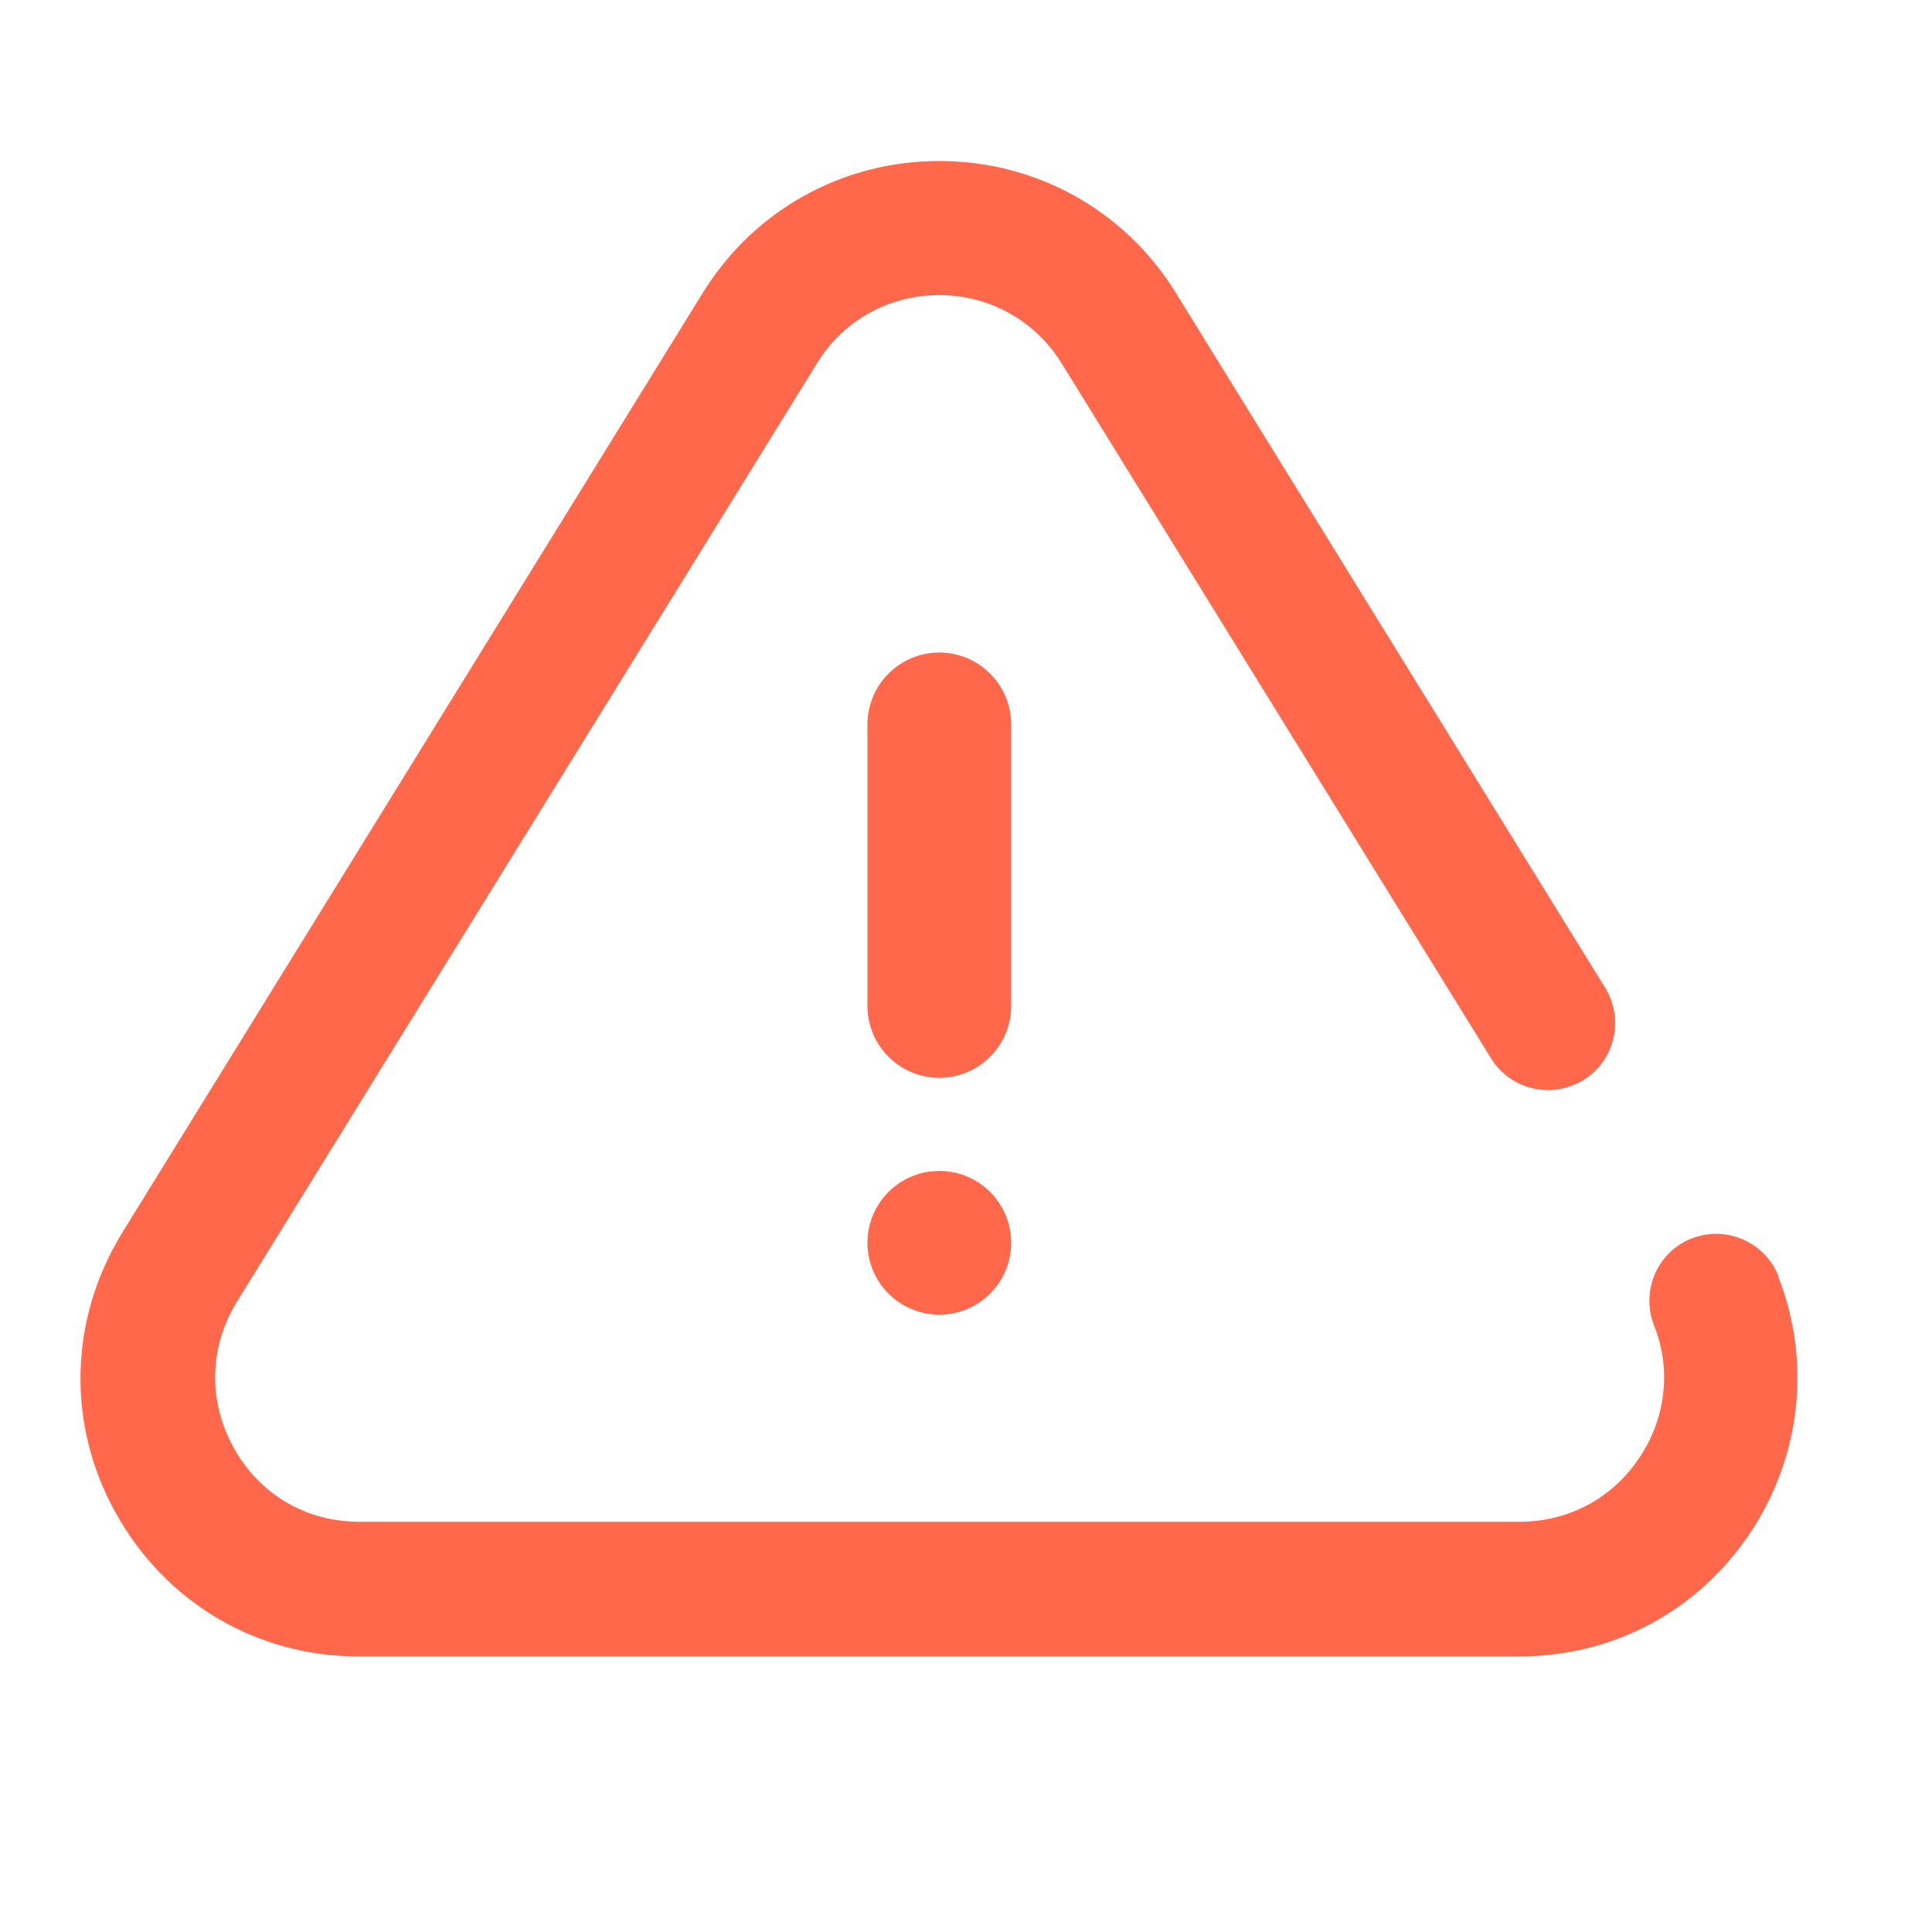
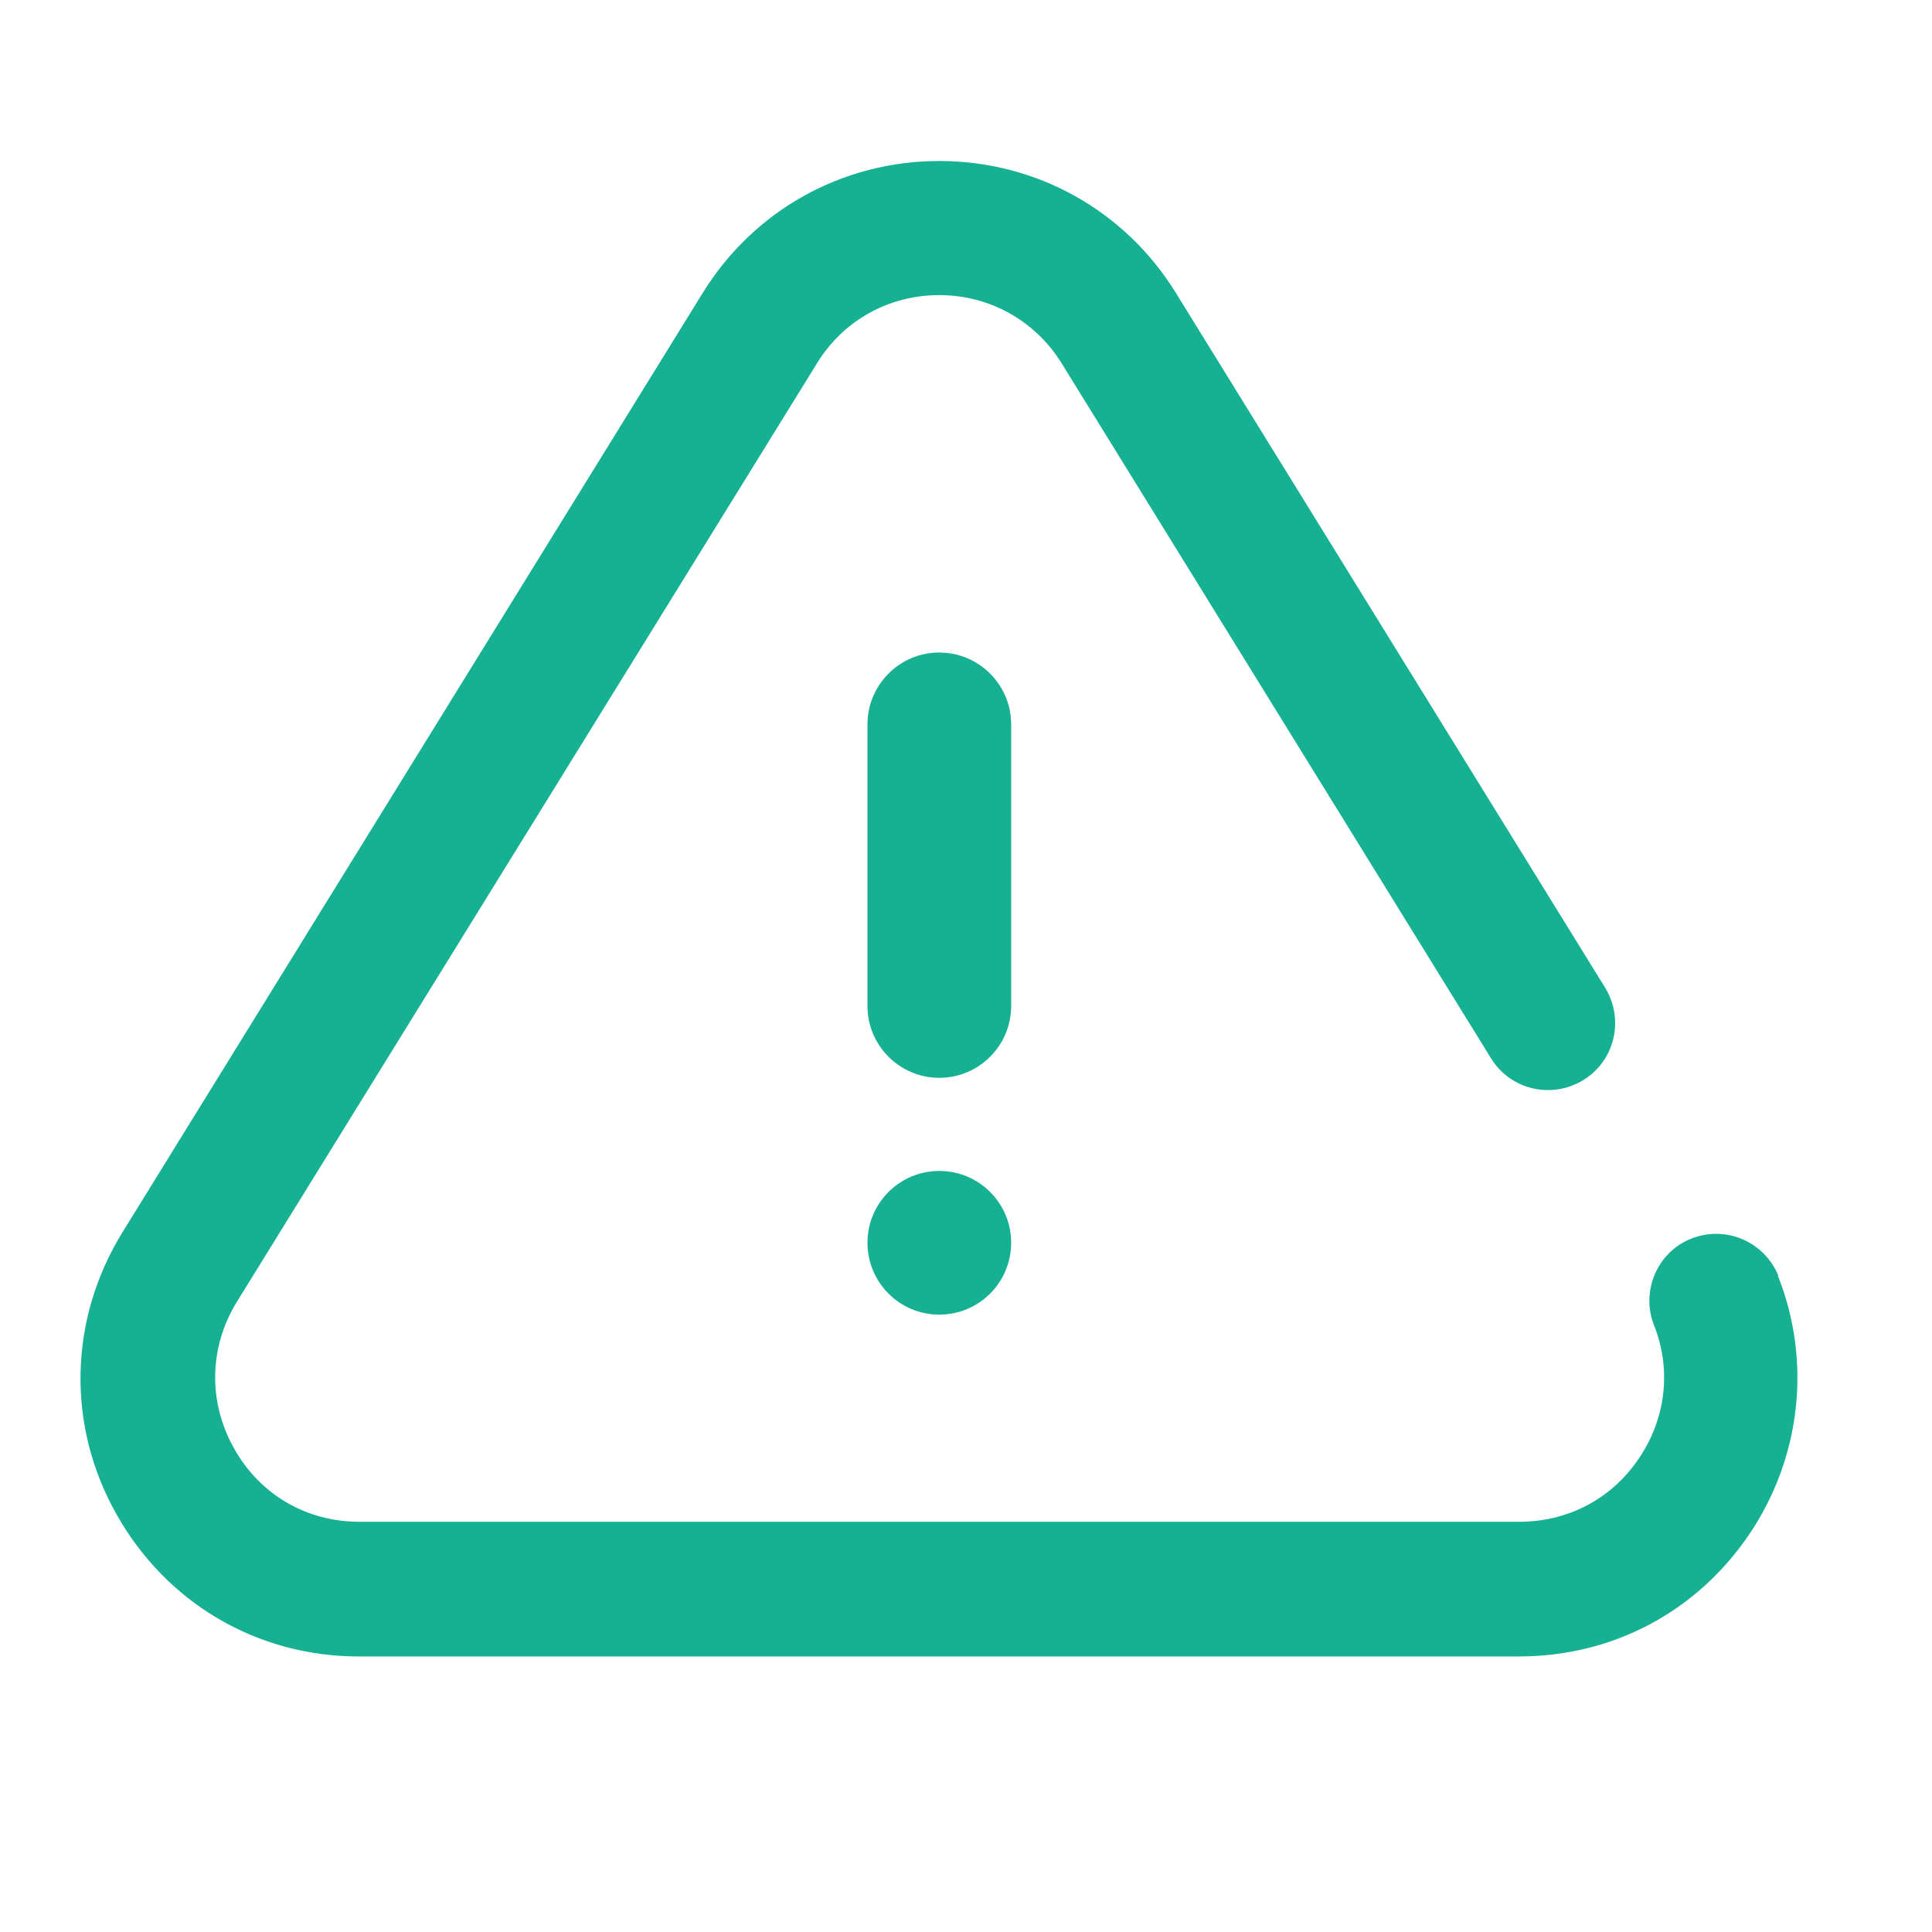
<svg xmlns="http://www.w3.org/2000/svg" width="24" height="24" viewBox="0 0 24 24" fill="none">
-   <path d="M22.093 15.851C21.92 15.425 21.44 15.218 21.014 15.385C20.587 15.551 20.38 16.038 20.547 16.464C20.767 17.011 20.694 17.631 20.354 18.124C20.02 18.617 19.481 18.904 18.874 18.904H4.463C3.803 18.904 3.223 18.564 2.903 17.984C2.583 17.411 2.597 16.731 2.943 16.171L10.149 4.513C10.475 3.98 11.042 3.666 11.668 3.666C12.295 3.666 12.862 3.986 13.188 4.513L18.521 13.145C18.761 13.538 19.274 13.658 19.667 13.418C20.061 13.178 20.18 12.665 19.941 12.272L14.608 3.64C13.975 2.613 12.875 2 11.668 2C10.462 2 9.362 2.613 8.729 3.64L1.523 15.305C0.857 16.384 0.823 17.698 1.443 18.804C2.063 19.911 3.19 20.577 4.456 20.577H18.867C20.034 20.577 21.074 20.024 21.727 19.064C22.373 18.111 22.507 16.911 22.087 15.851H22.093Z" fill="#FF684B" />
-   <path fill-rule="evenodd" clip-rule="evenodd" d="M11.668 13.389C11.176 13.389 10.776 12.989 10.776 12.496L10.776 8.999C10.776 8.506 11.176 8.106 11.668 8.106C12.161 8.106 12.561 8.506 12.561 8.999L12.561 12.496C12.561 12.989 12.161 13.389 11.668 13.389Z" fill="#FF684B" />
-   <path d="M11.668 14.546C11.175 14.546 10.776 14.945 10.776 15.438C10.776 15.931 11.175 16.331 11.668 16.331C12.162 16.331 12.561 15.931 12.561 15.438C12.561 14.945 12.162 14.546 11.668 14.546Z" fill="#FF684B" />
+   <path d="M22.093 15.851C21.92 15.425 21.44 15.218 21.014 15.385C20.587 15.551 20.38 16.038 20.547 16.464C20.767 17.011 20.694 17.631 20.354 18.124C20.02 18.617 19.481 18.904 18.874 18.904H4.463C3.803 18.904 3.223 18.564 2.903 17.984C2.583 17.411 2.597 16.731 2.943 16.171L10.149 4.513C10.475 3.98 11.042 3.666 11.668 3.666C12.295 3.666 12.862 3.986 13.188 4.513L18.521 13.145C18.761 13.538 19.274 13.658 19.667 13.418C20.061 13.178 20.18 12.665 19.941 12.272L14.608 3.64C13.975 2.613 12.875 2 11.668 2C10.462 2 9.362 2.613 8.729 3.64L1.523 15.305C0.857 16.384 0.823 17.698 1.443 18.804C2.063 19.911 3.19 20.577 4.456 20.577H18.867C20.034 20.577 21.074 20.024 21.727 19.064C22.373 18.111 22.507 16.911 22.087 15.851H22.093Z" fill="#16B093" />
+   <path fill-rule="evenodd" clip-rule="evenodd" d="M11.668 13.389C11.176 13.389 10.776 12.989 10.776 12.496L10.776 8.999C10.776 8.506 11.176 8.106 11.668 8.106C12.161 8.106 12.561 8.506 12.561 8.999L12.561 12.496C12.561 12.989 12.161 13.389 11.668 13.389Z" fill="#16B093" />
+   <path d="M11.668 14.546C11.175 14.546 10.776 14.945 10.776 15.438C10.776 15.931 11.175 16.331 11.668 16.331C12.162 16.331 12.561 15.931 12.561 15.438C12.561 14.945 12.162 14.546 11.668 14.546Z" fill="#16B093" />
</svg>
